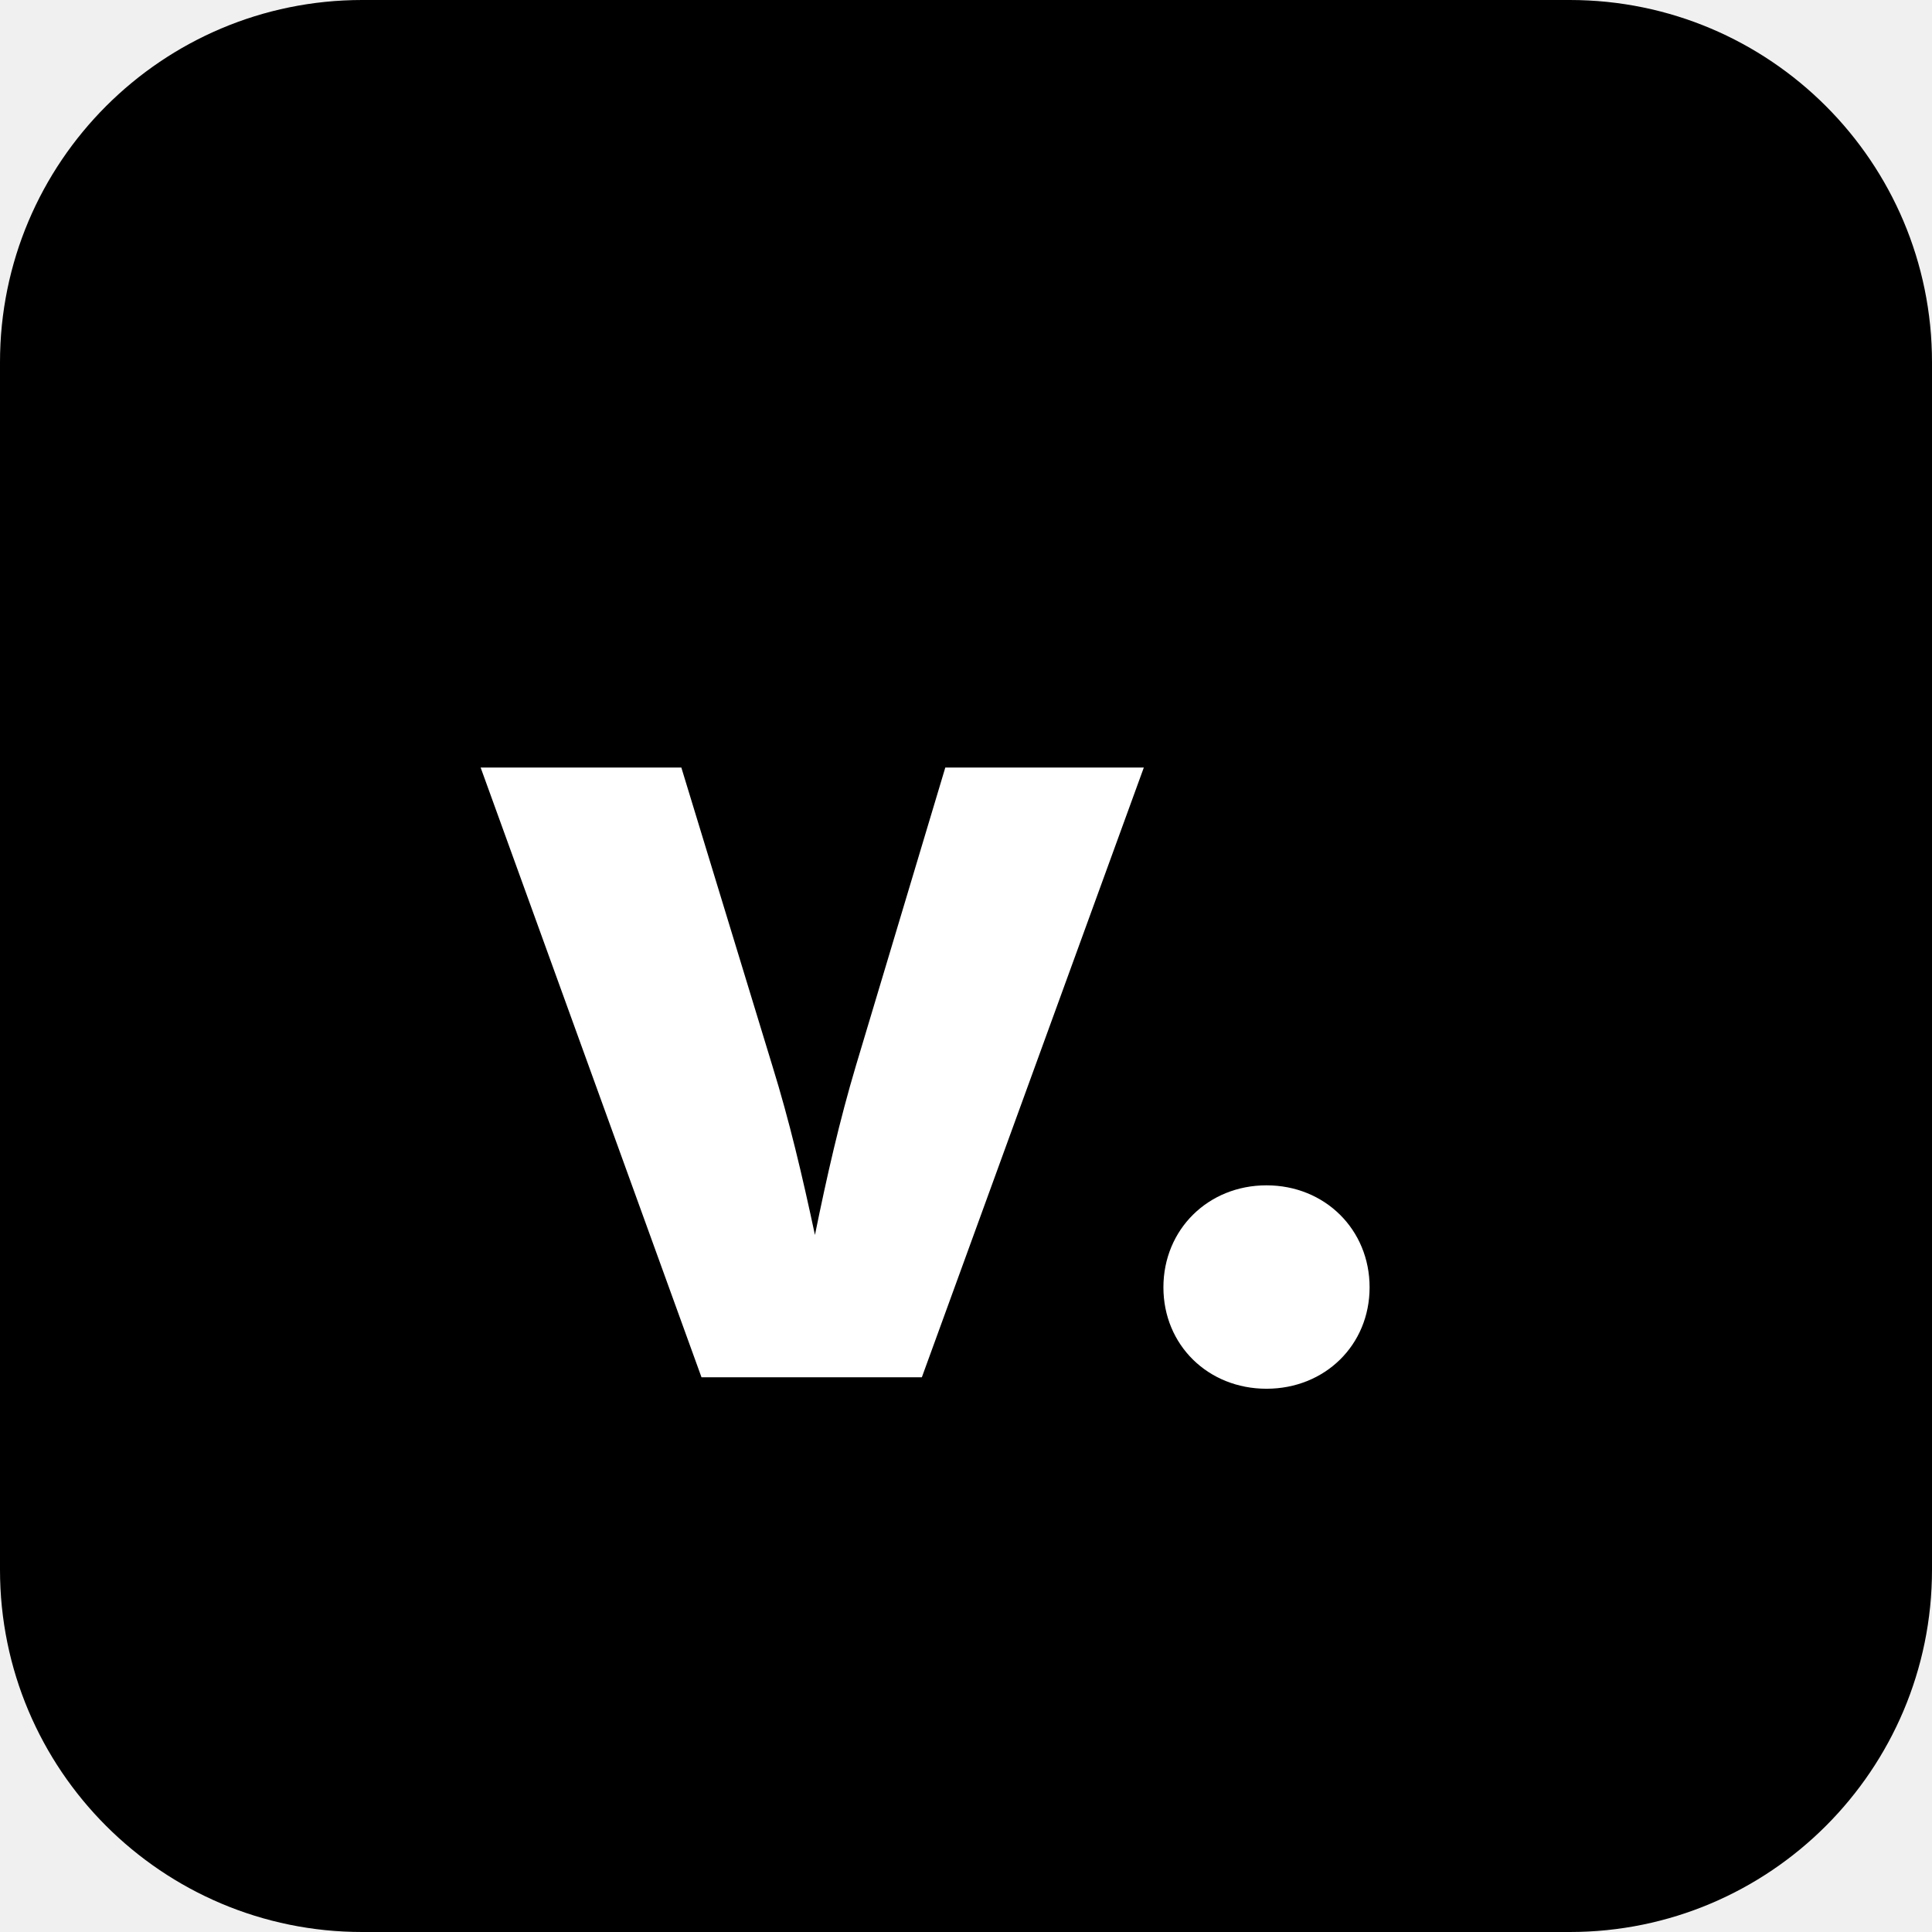
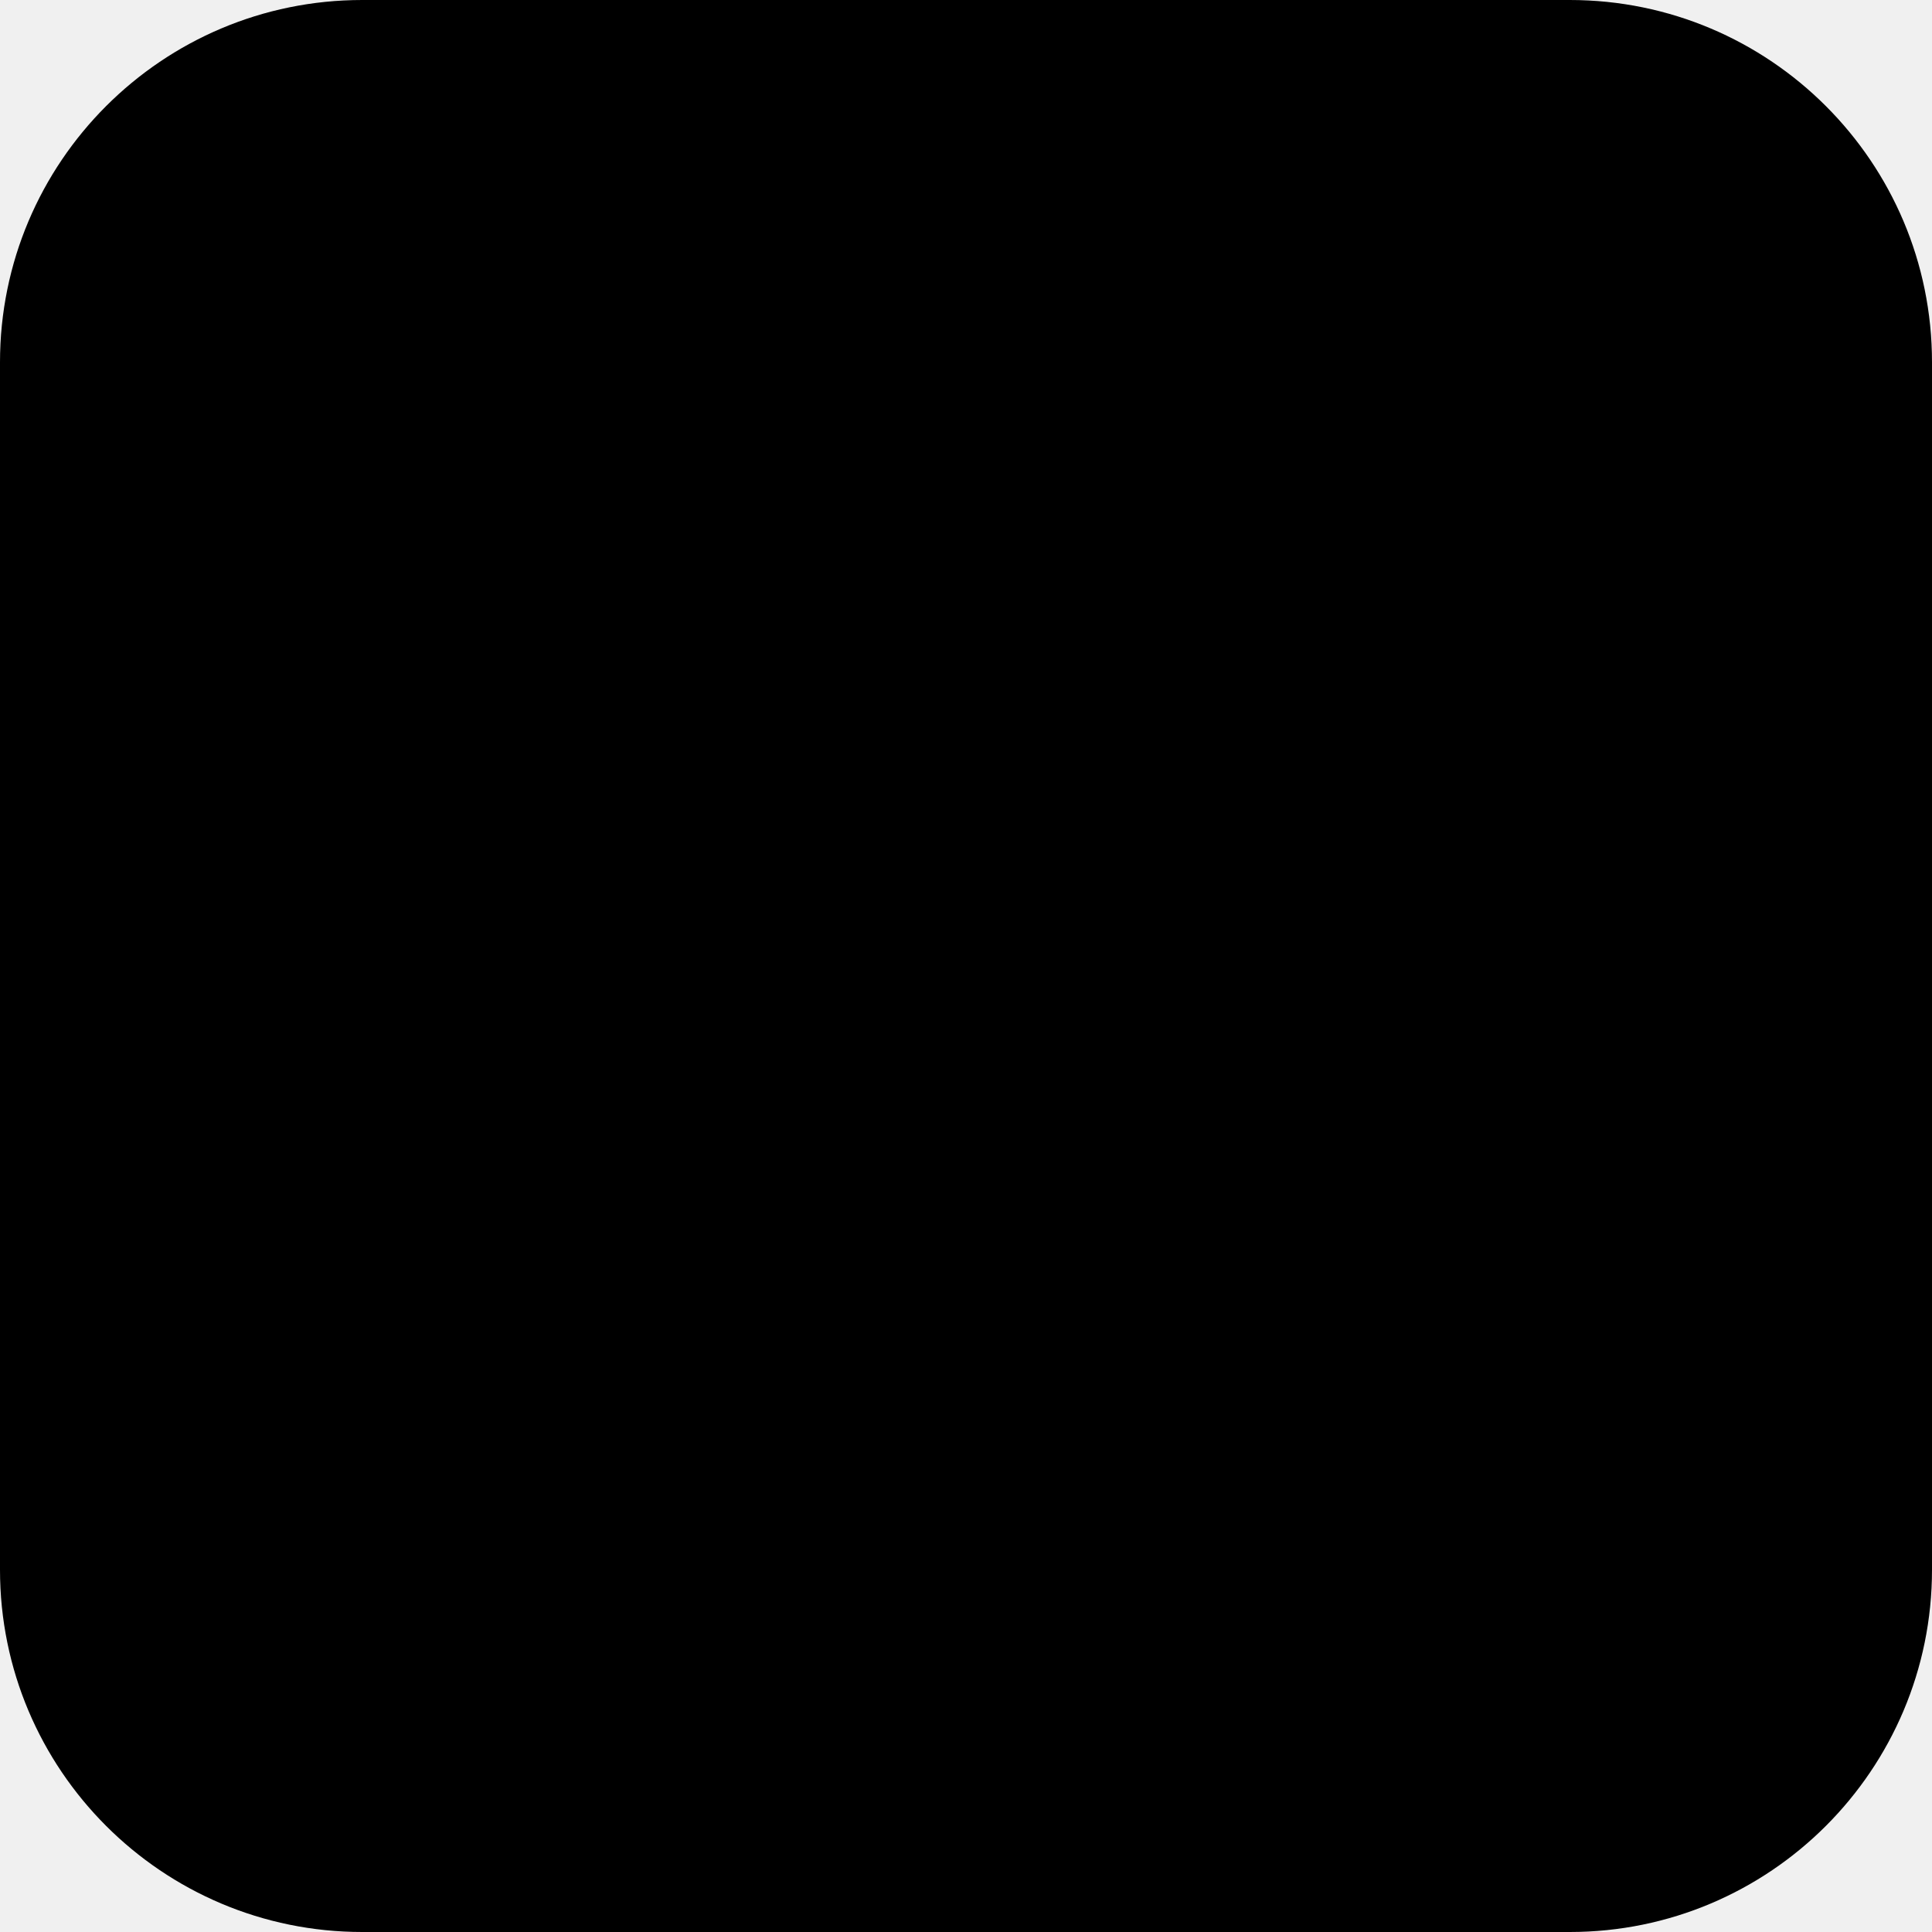
<svg xmlns="http://www.w3.org/2000/svg" viewBox="0 0 512 512">
  <defs>
    <linearGradient id="bg" x1="0" y1="0" x2="1" y2="1">
      <stop offset="0%" stop-color="oklch(40% 0.085 220)" />
      <stop offset="100%" stop-color="oklch(32% 0.095 220)" />
    </linearGradient>
  </defs>
  <rect width="512" height="512" fill="url(#bg)" rx="96" />
-   <text x="256" y="365" font-family="system-ui, -apple-system, 'Segoe UI', sans-serif" font-size="296" font-weight="800" text-anchor="middle" fill="white" letter-spacing="-12">v.</text>
+   <path d="M 230 322 L 230 412 Q 230 436 256 438 Q 282 436 282 412 L 282 322 Z" fill="oklch(80% 0.05 110)" stroke="oklch(58% 0.08 110)" stroke-width="5" />
+   <line x1="252" y1="340" x2="252" y2="420" stroke="oklch(90% 0.03 110)" stroke-width="3" stroke-linecap="round" opacity="0.7" />
+   <g fill="oklch(40% 0.14 145)">
+     <circle cx="165" cy="195" r="56" />
+     <circle cx="222" cy="135" r="64" />
+     <circle cx="295" cy="120" r="72" />
+     <circle cx="365" cy="170" r="62" />
+     <circle cx="372" cy="245" r="52" />
+     <circle cx="148" cy="262" r="52" />
+   </g>
+   <g fill="oklch(58% 0.16 145)">
+     <circle cx="200" cy="205" r="52" />
+     <circle cx="262" cy="170" r="58" />
+     <circle cx="324" cy="200" r="52" />
+     <circle cx="220" cy="265" r="48" />
+     <circle cx="292" cy="265" r="48" />
+     <circle cx="256" cy="225" r="54" />
+   </g>
+   <g fill="oklch(75% 0.12 145)" opacity="0.6">
+     <circle cx="240" cy="195" r="8" />
+     <circle cx="285" cy="180" r="7" />
+     <circle cx="208" cy="220" r="6" />
+     <circle cx="305" cy="225" r="7" />
+     <circle cx="262" cy="250" r="6" />
+   </g>
</svg>
